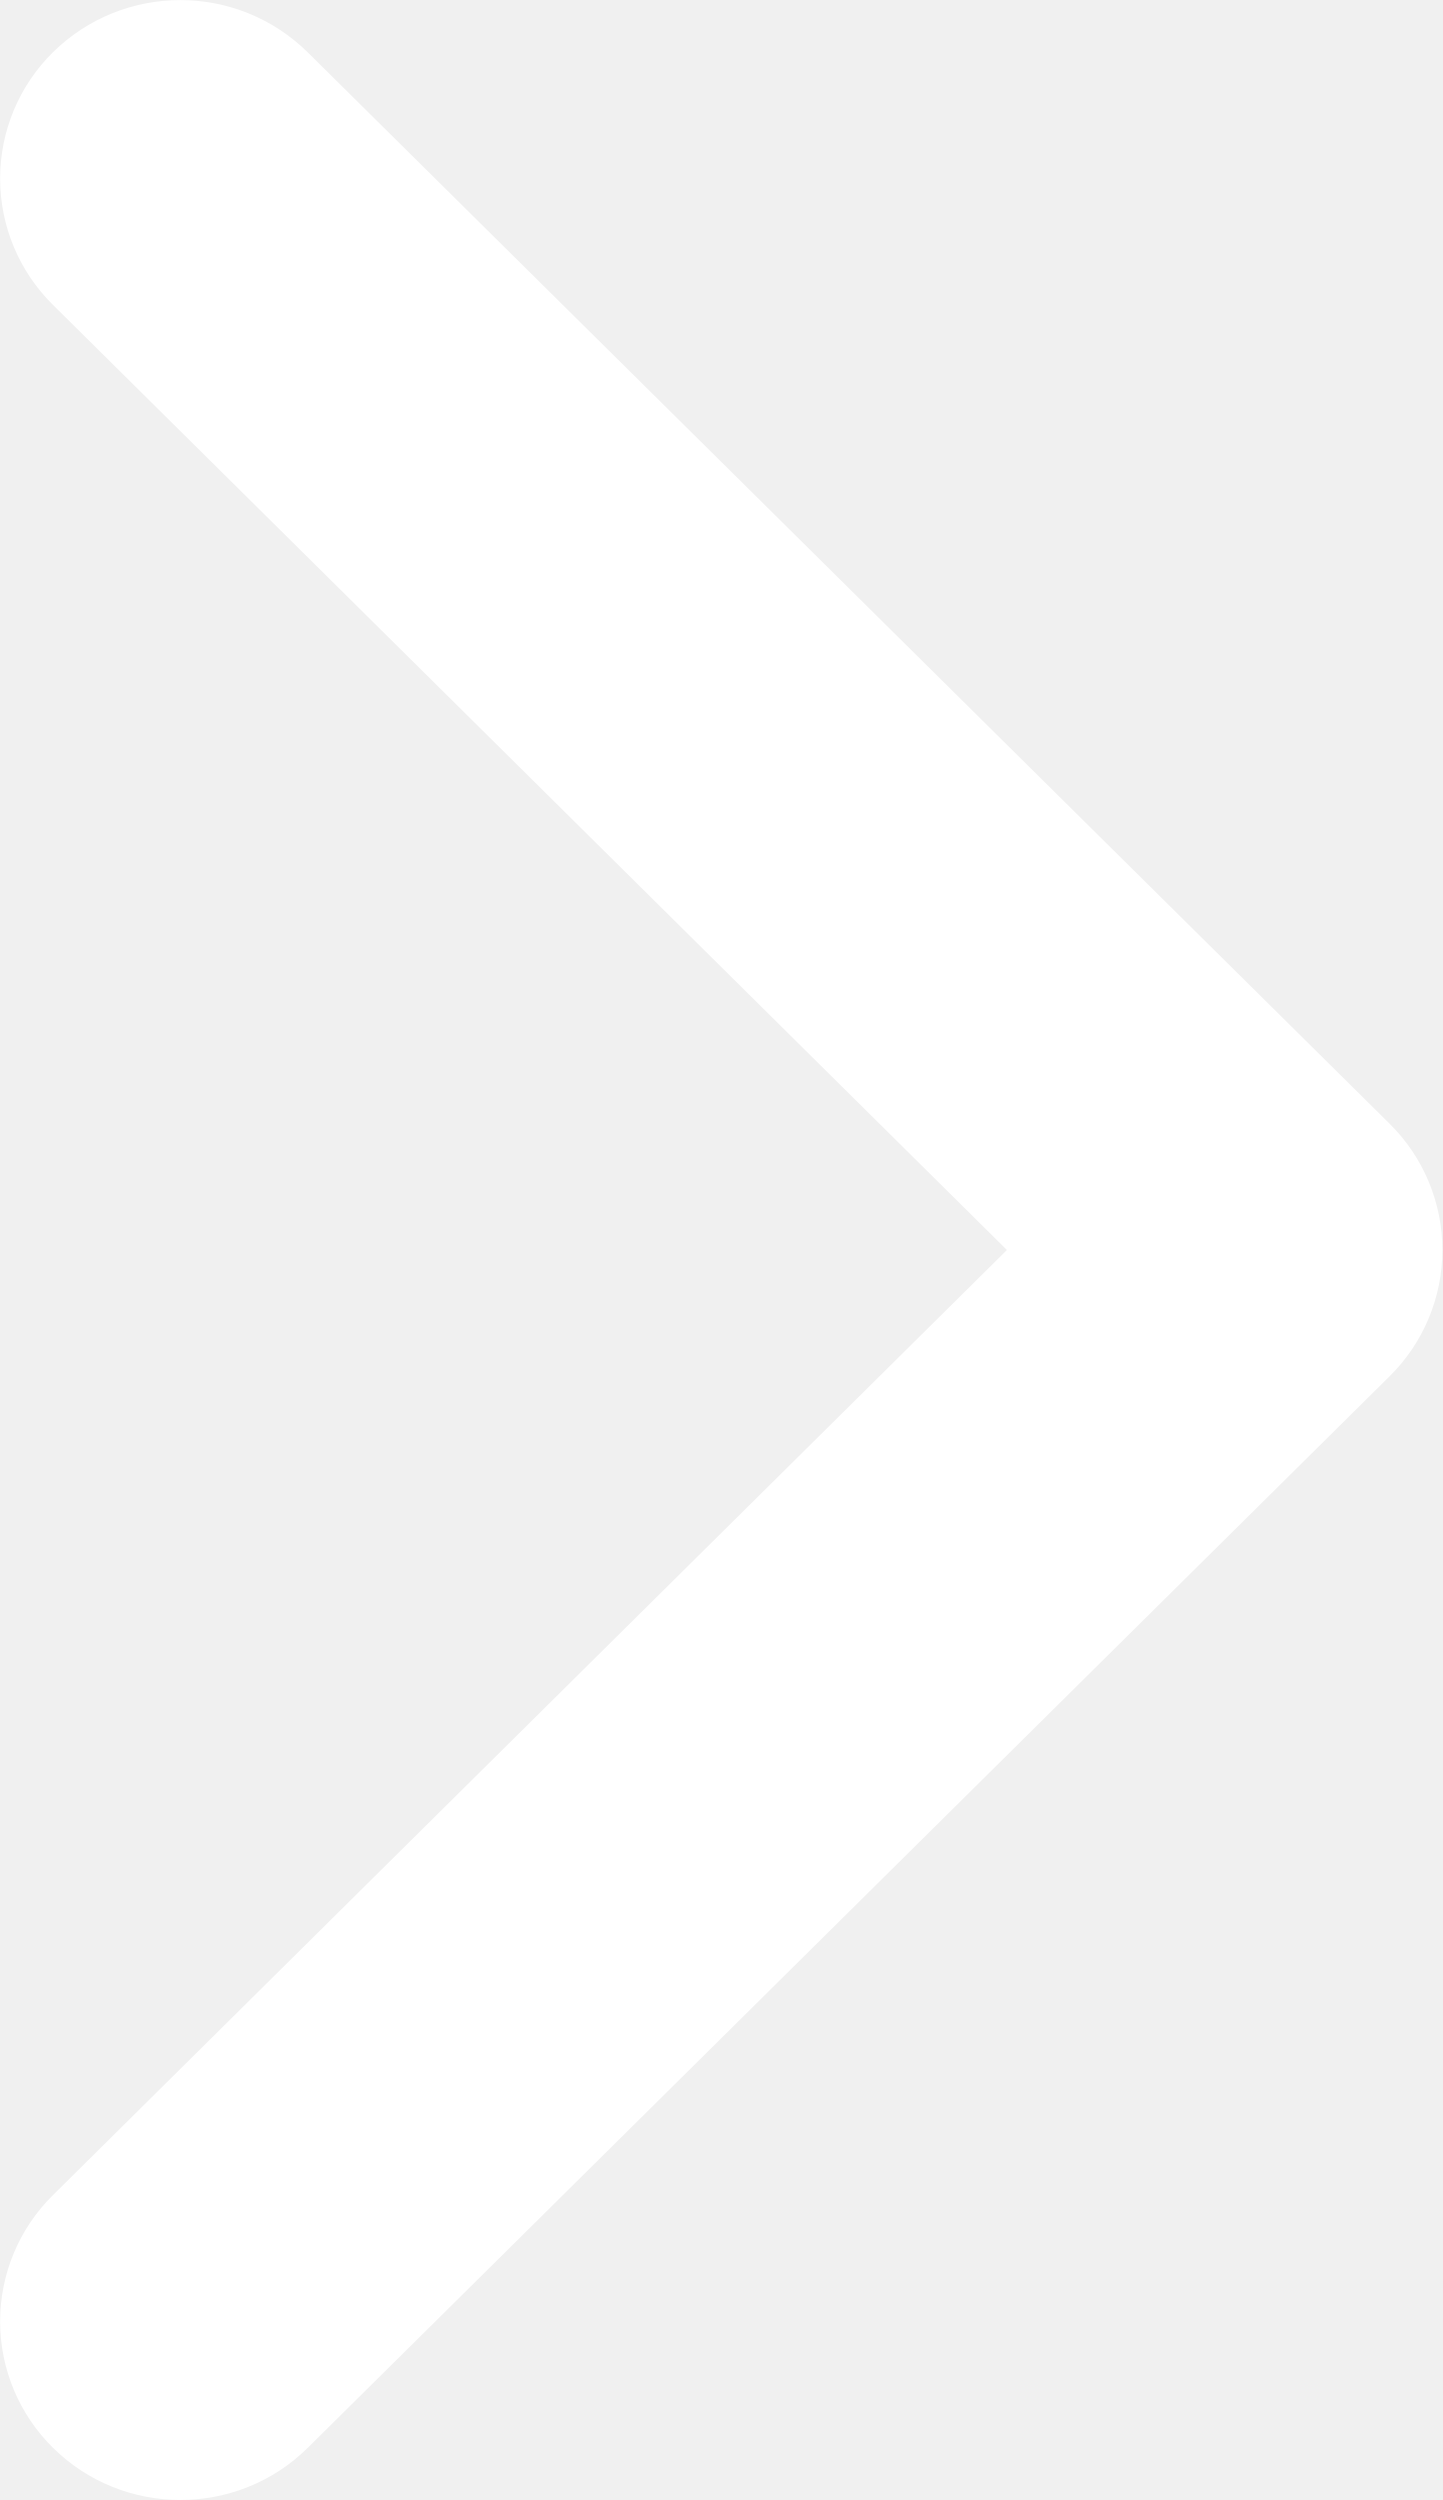
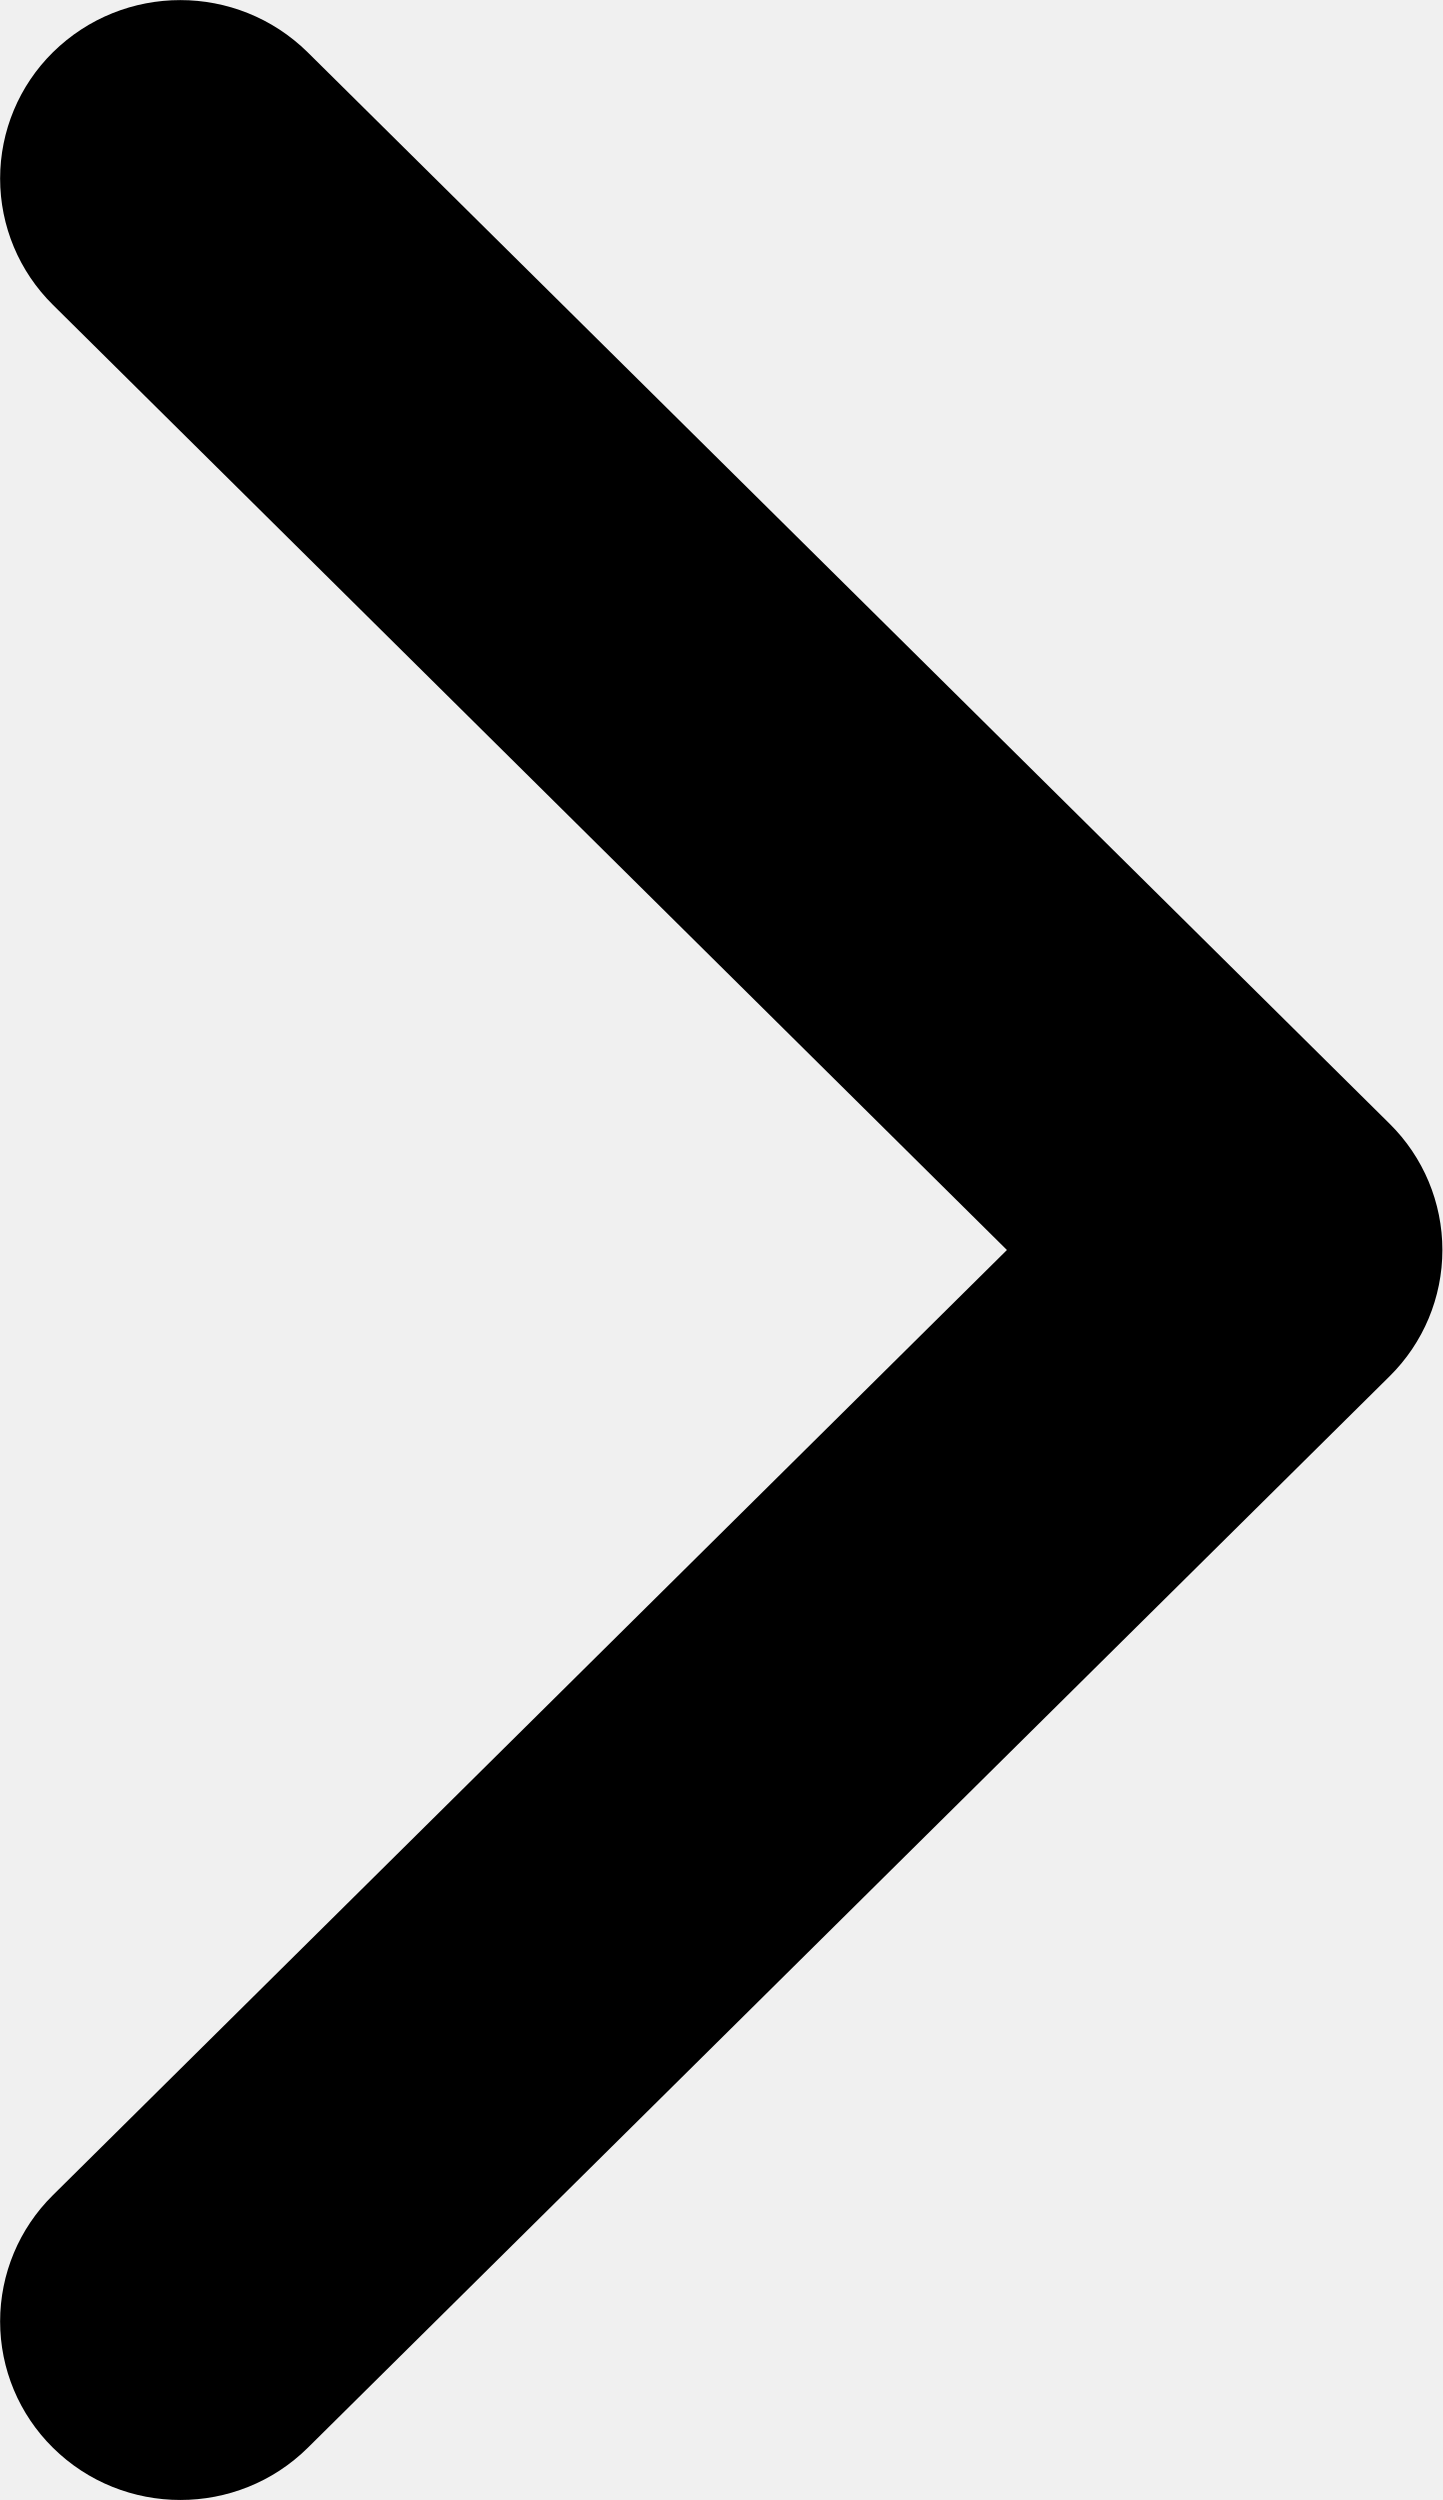
<svg xmlns="http://www.w3.org/2000/svg" width="15" height="26" viewBox="0 0 15 26" fill="none">
-   <path fill-rule="evenodd" clip-rule="evenodd" d="M3.2.544a1.888 1.888 0 0 0-2.65 0 1.845 1.845 0 0 0 0 2.626L10.472 13 .55 22.83a1.845 1.845 0 0 0 0 2.626c.732.725 1.92.725 2.652 0l11.25-11.143a1.845 1.845 0 0 0 0-2.626L3.2.544z" fill="#fff" />
+   <path fill-rule="evenodd" clip-rule="evenodd" d="M3.2.544a1.888 1.888 0 0 0-2.65 0 1.845 1.845 0 0 0 0 2.626L10.472 13 .55 22.83a1.845 1.845 0 0 0 0 2.626c.732.725 1.92.725 2.652 0l11.25-11.143a1.845 1.845 0 0 0 0-2.626L3.2.544z" fill="#000" />
</svg>
